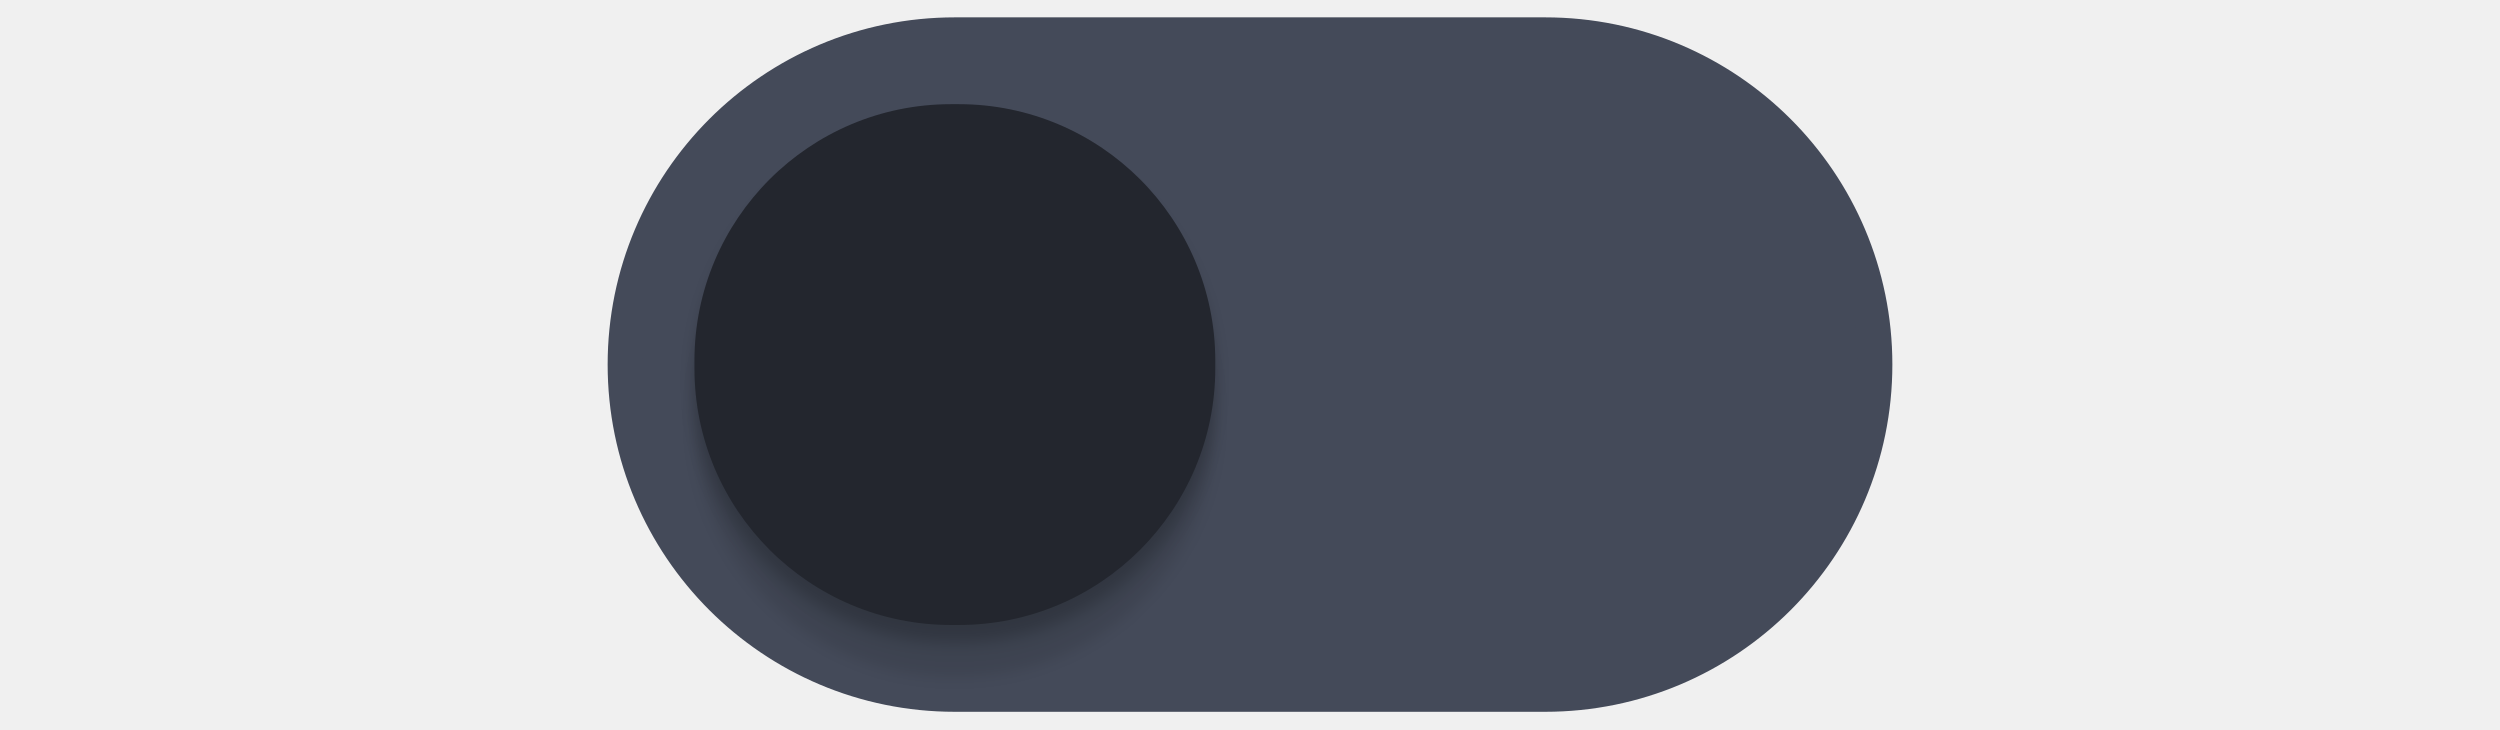
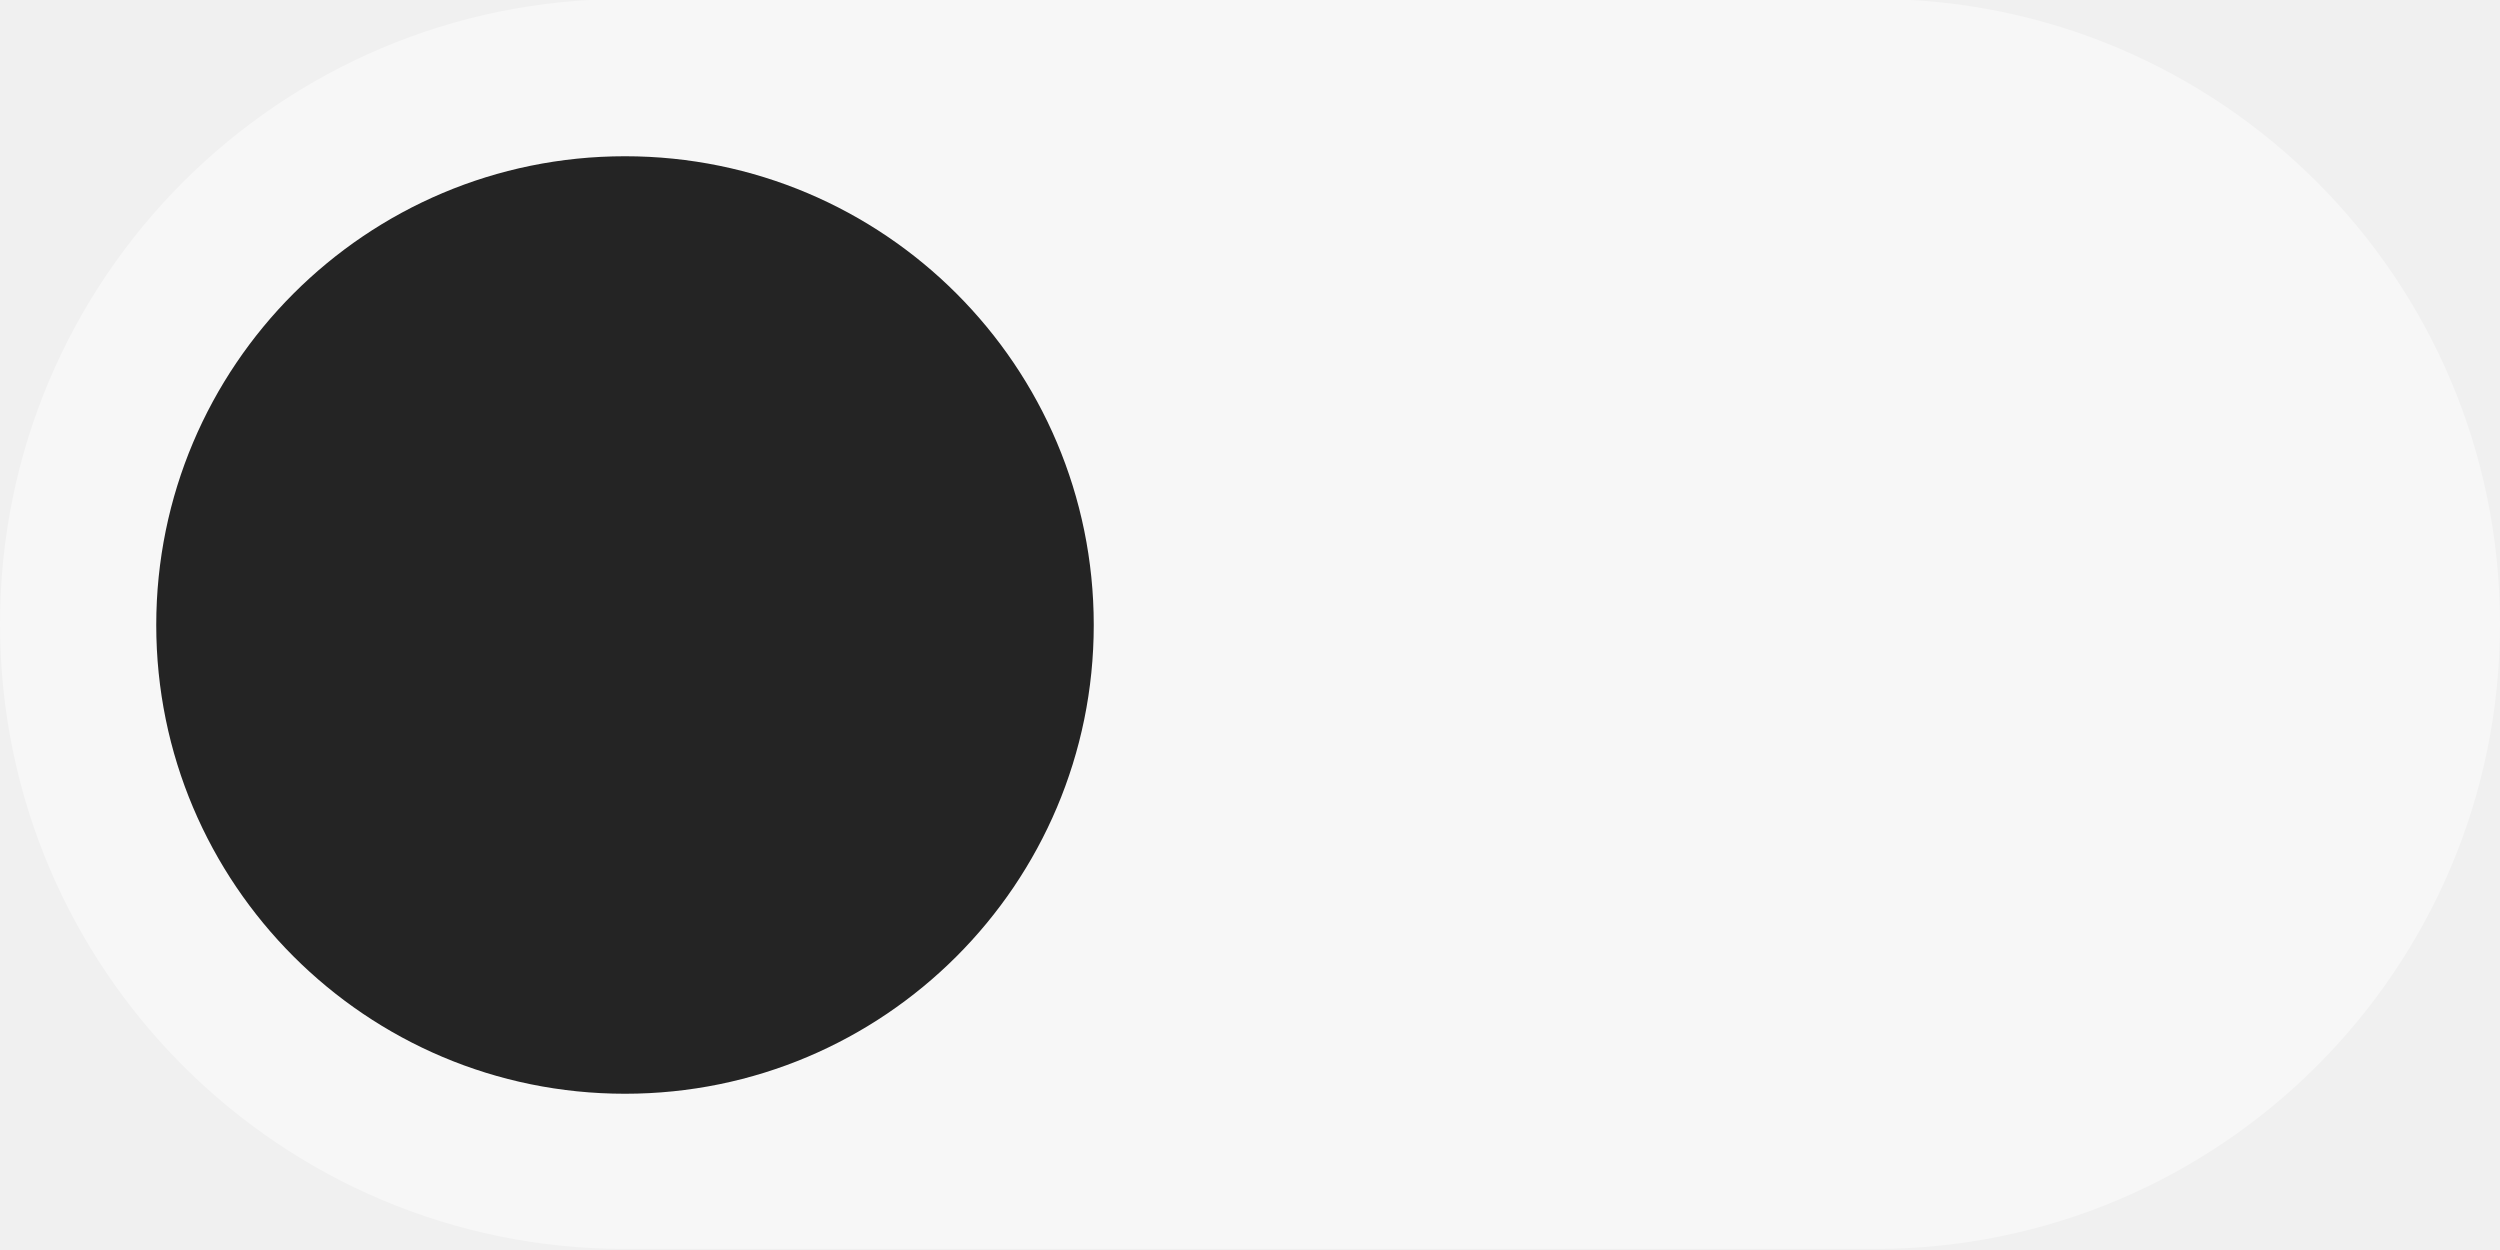
- <svg xmlns="http://www.w3.org/2000/svg" xmlns:xlink="http://www.w3.org/1999/xlink" width="72" height="21" id="svg2857" version="1.1">
-   <defs id="defs2859">
-     <linearGradient id="linearGradient3864">
-       <stop style="stop-color:#a248af;stop-opacity:1;" offset="0" id="stop3866" />
-       <stop style="stop-color:#a86ab1;stop-opacity:1;" offset="1" id="stop3868" />
-     </linearGradient>
-     <clipPath clipPathUnits="userSpaceOnUse" id="clipPath3860">
-       <rect style="opacity:0.7;color:#000000;fill:#000000;fill-opacity:1;fill-rule:nonzero;stroke:none;stroke-width:2;marker:none;visibility:visible;display:inline;overflow:visible;enable-background:new" id="rect3862" width="72" height="21" x="0" y="0" ry="10.5" />
-     </clipPath>
-     <linearGradient xlink:href="#linearGradient3864" id="linearGradient3870" x1="464.643" y1="783.362" x2="464.643" y2="803.362" gradientUnits="userSpaceOnUse" gradientTransform="translate(-444.6429,-782.3622)" />
-     <linearGradient xlink:href="#linearGradient3864" id="linearGradient3789" gradientUnits="userSpaceOnUse" gradientTransform="translate(-444.6429,-782.3622)" x1="464.643" y1="783.362" x2="464.643" y2="803.362" />
-     <linearGradient xlink:href="#linearGradient3864" id="linearGradient3808" gradientUnits="userSpaceOnUse" gradientTransform="translate(-444.6429,-782.3622)" x1="464.643" y1="783.362" x2="464.643" y2="803.362" />
-     <filter style="color-interpolation-filters:sRGB" id="filter930" x="-0.036" width="1.072" y="-0.036" height="1.072">
-       <feGaussianBlur stdDeviation="0.225" id="feGaussianBlur932" />
-     </filter>
-   </defs>
-   <g id="layer1" transform="translate(-444.6429,-782.3622)">
-     <path style="opacity:1;fill:none;fill-opacity:1" d="M 18.02,10.914 A 9.5,9.5 0 0 0 18,11.5 9.5,9.5 0 0 0 27.5,21 h 7.5 2 7.5 A 9.5,9.5 0 0 0 54,11.5 9.5,9.5 0 0 0 53.98,11.086 9.5,9.5 0 0 1 44.5,20 H 37 35 27.5 a 9.5,9.5 0 0 1 -9.48,-9.086 z" transform="translate(444.6429,782.3622)" id="path900" />
-     <path style="fill:#444a59;fill-opacity:1;stroke:#444a59;stroke-opacity:1" d="m 472.143,783.362 a 9.5,9.5 0 0 0 -9.5,9.5 9.5,9.5 0 0 0 9.5,9.5 h 7.5 2 7.5 a 9.5,9.5 0 0 0 9.5,-9.5 9.5,9.5 0 0 0 -9.5,-9.5 h -7.5 -2 z" id="path872" />
-     <rect style="color:#000000;display:inline;overflow:visible;visibility:visible;opacity:1;fill:#000000;fill-opacity:0.1;fill-rule:nonzero;stroke:none;stroke-width:1.765;stroke-opacity:1;marker:none;filter:url(#filter930);enable-background:new" id="rect934" width="15" height="15" x="464.643" y="786.862" ry="7.392" />
-     <rect ry="7.392" y="785.862" x="464.643" height="15" width="15" id="rect912" style="color:#000000;display:inline;overflow:visible;visibility:visible;opacity:1;fill:#000000;fill-opacity:0.2;fill-rule:nonzero;stroke:none;stroke-width:1.765;stroke-opacity:1;marker:none;filter:url(#filter930);enable-background:new" />
-     <rect style="color:#000000;display:inline;overflow:visible;visibility:visible;opacity:1;fill:#23262e;fill-opacity:1;fill-rule:nonzero;stroke:none;stroke-width:1.765;stroke-opacity:1;marker:none;enable-background:new" id="rect3872" width="15" height="15" x="464.643" y="785.362" ry="7.392" />
-     <path style="fill:none;fill-opacity:1" d="M 27.5,1 A 9.5,9.5 0 0 0 18,10.5 9.5,9.5 0 0 0 18.02,10.914 9.5,9.5 0 0 1 27.5,2 h 7.5 2 7.5 A 9.5,9.5 0 0 1 53.98,11.086 9.5,9.5 0 0 0 54,10.5 9.5,9.5 0 0 0 44.5,1 H 37 35 Z" transform="translate(444.6429,782.3622)" id="path902" />
-     <path style="color:#000000;display:inline;overflow:visible;visibility:visible;opacity:1;fill:none;fill-opacity:0.2;fill-rule:nonzero;stroke:none;stroke-width:1.765;stroke-opacity:1;marker:none;enable-background:new" d="m 472.035,785.362 c -4.095,0 -7.393,3.297 -7.393,7.393 v 0.215 c 0,0.133 0.013,0.262 0.019,0.393 0.204,-3.91 3.41,-7 7.373,-7 h 0.215 c 3.963,0 7.169,3.09 7.373,7 0.007,-0.131 0.019,-0.26 0.019,-0.393 v -0.215 c 0,-4.095 -3.297,-7.393 -7.393,-7.393 z" id="rect936" />
-   </g>
+ <svg xmlns="http://www.w3.org/2000/svg" width="48" height="24" version="1.1" id="svg3299">
+   <defs id="defs3303" />
+   <rect transform="scale(-1,1)" x="-48" y="-0.02" width="48" height="24" rx="12" ry="12" fill="#ffffff" opacity="0.45" stroke-width="0" style="paint-order:stroke fill markers" id="rect3295" />
+   <circle cx="12" cy="12" r="9" fill="#ffffff" stroke-width="0" style="paint-order:stroke fill markers;fill:#242424;fill-opacity:1" id="circle3297" />
</svg>
